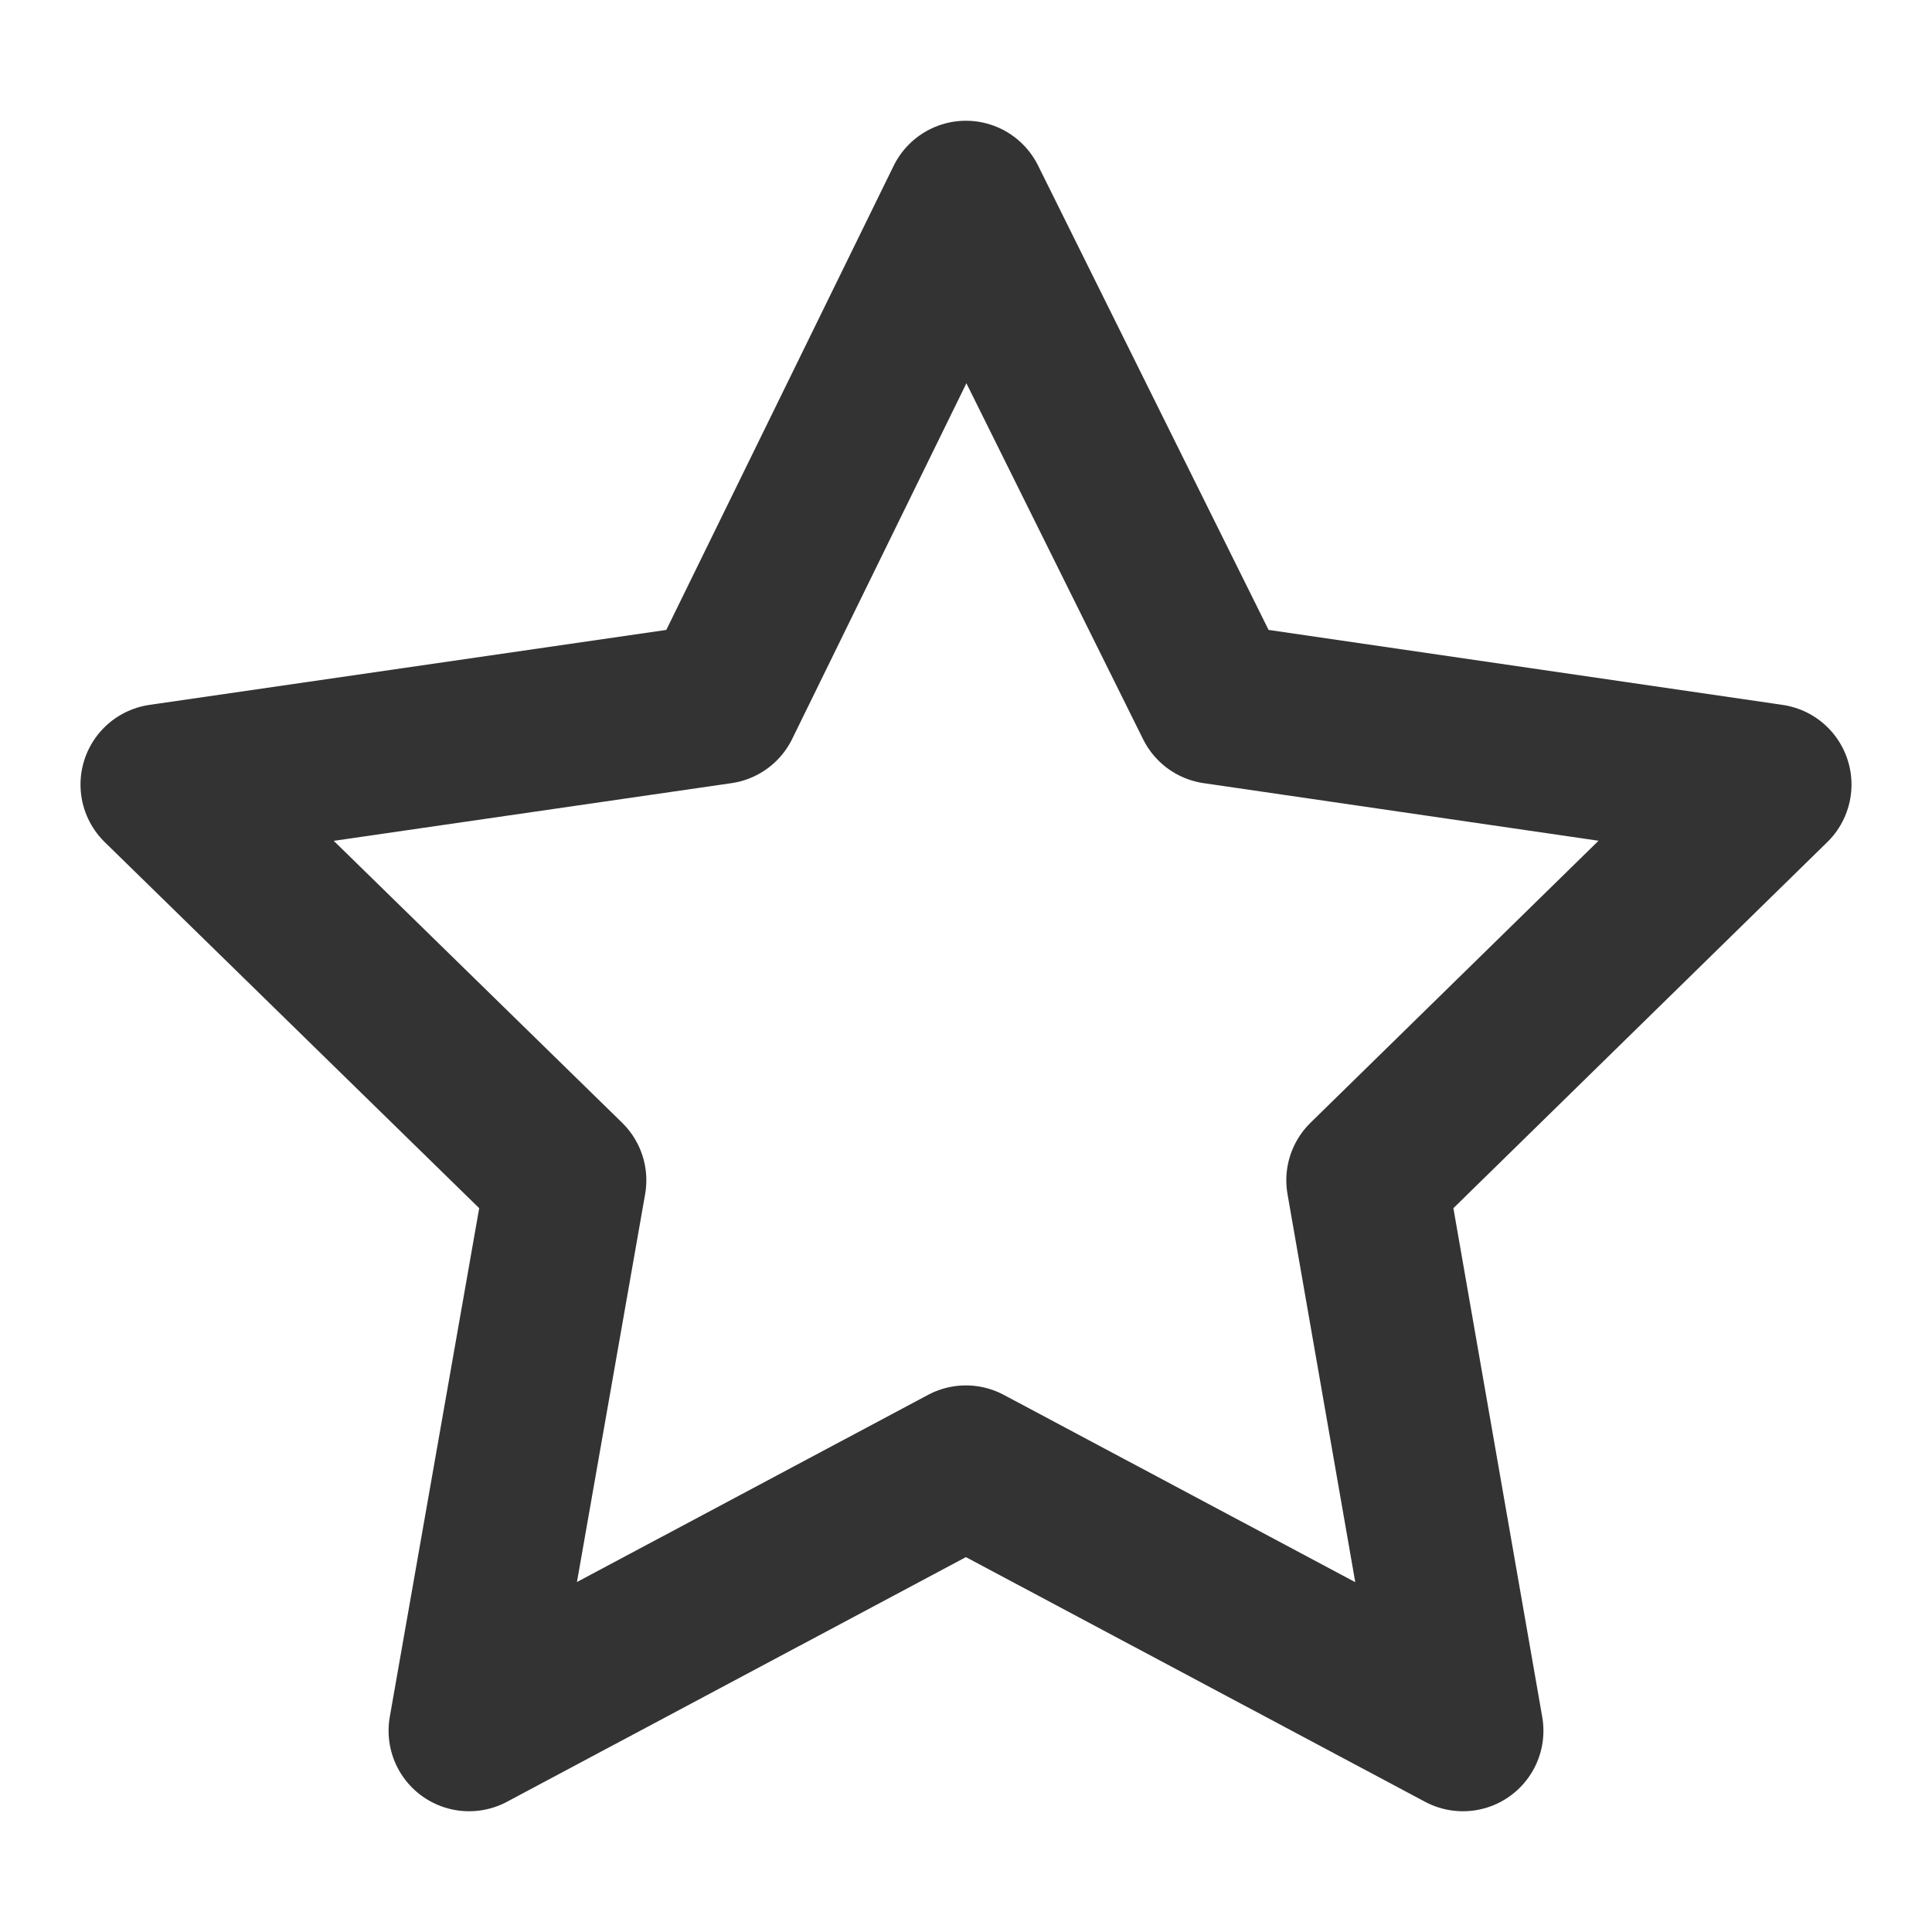
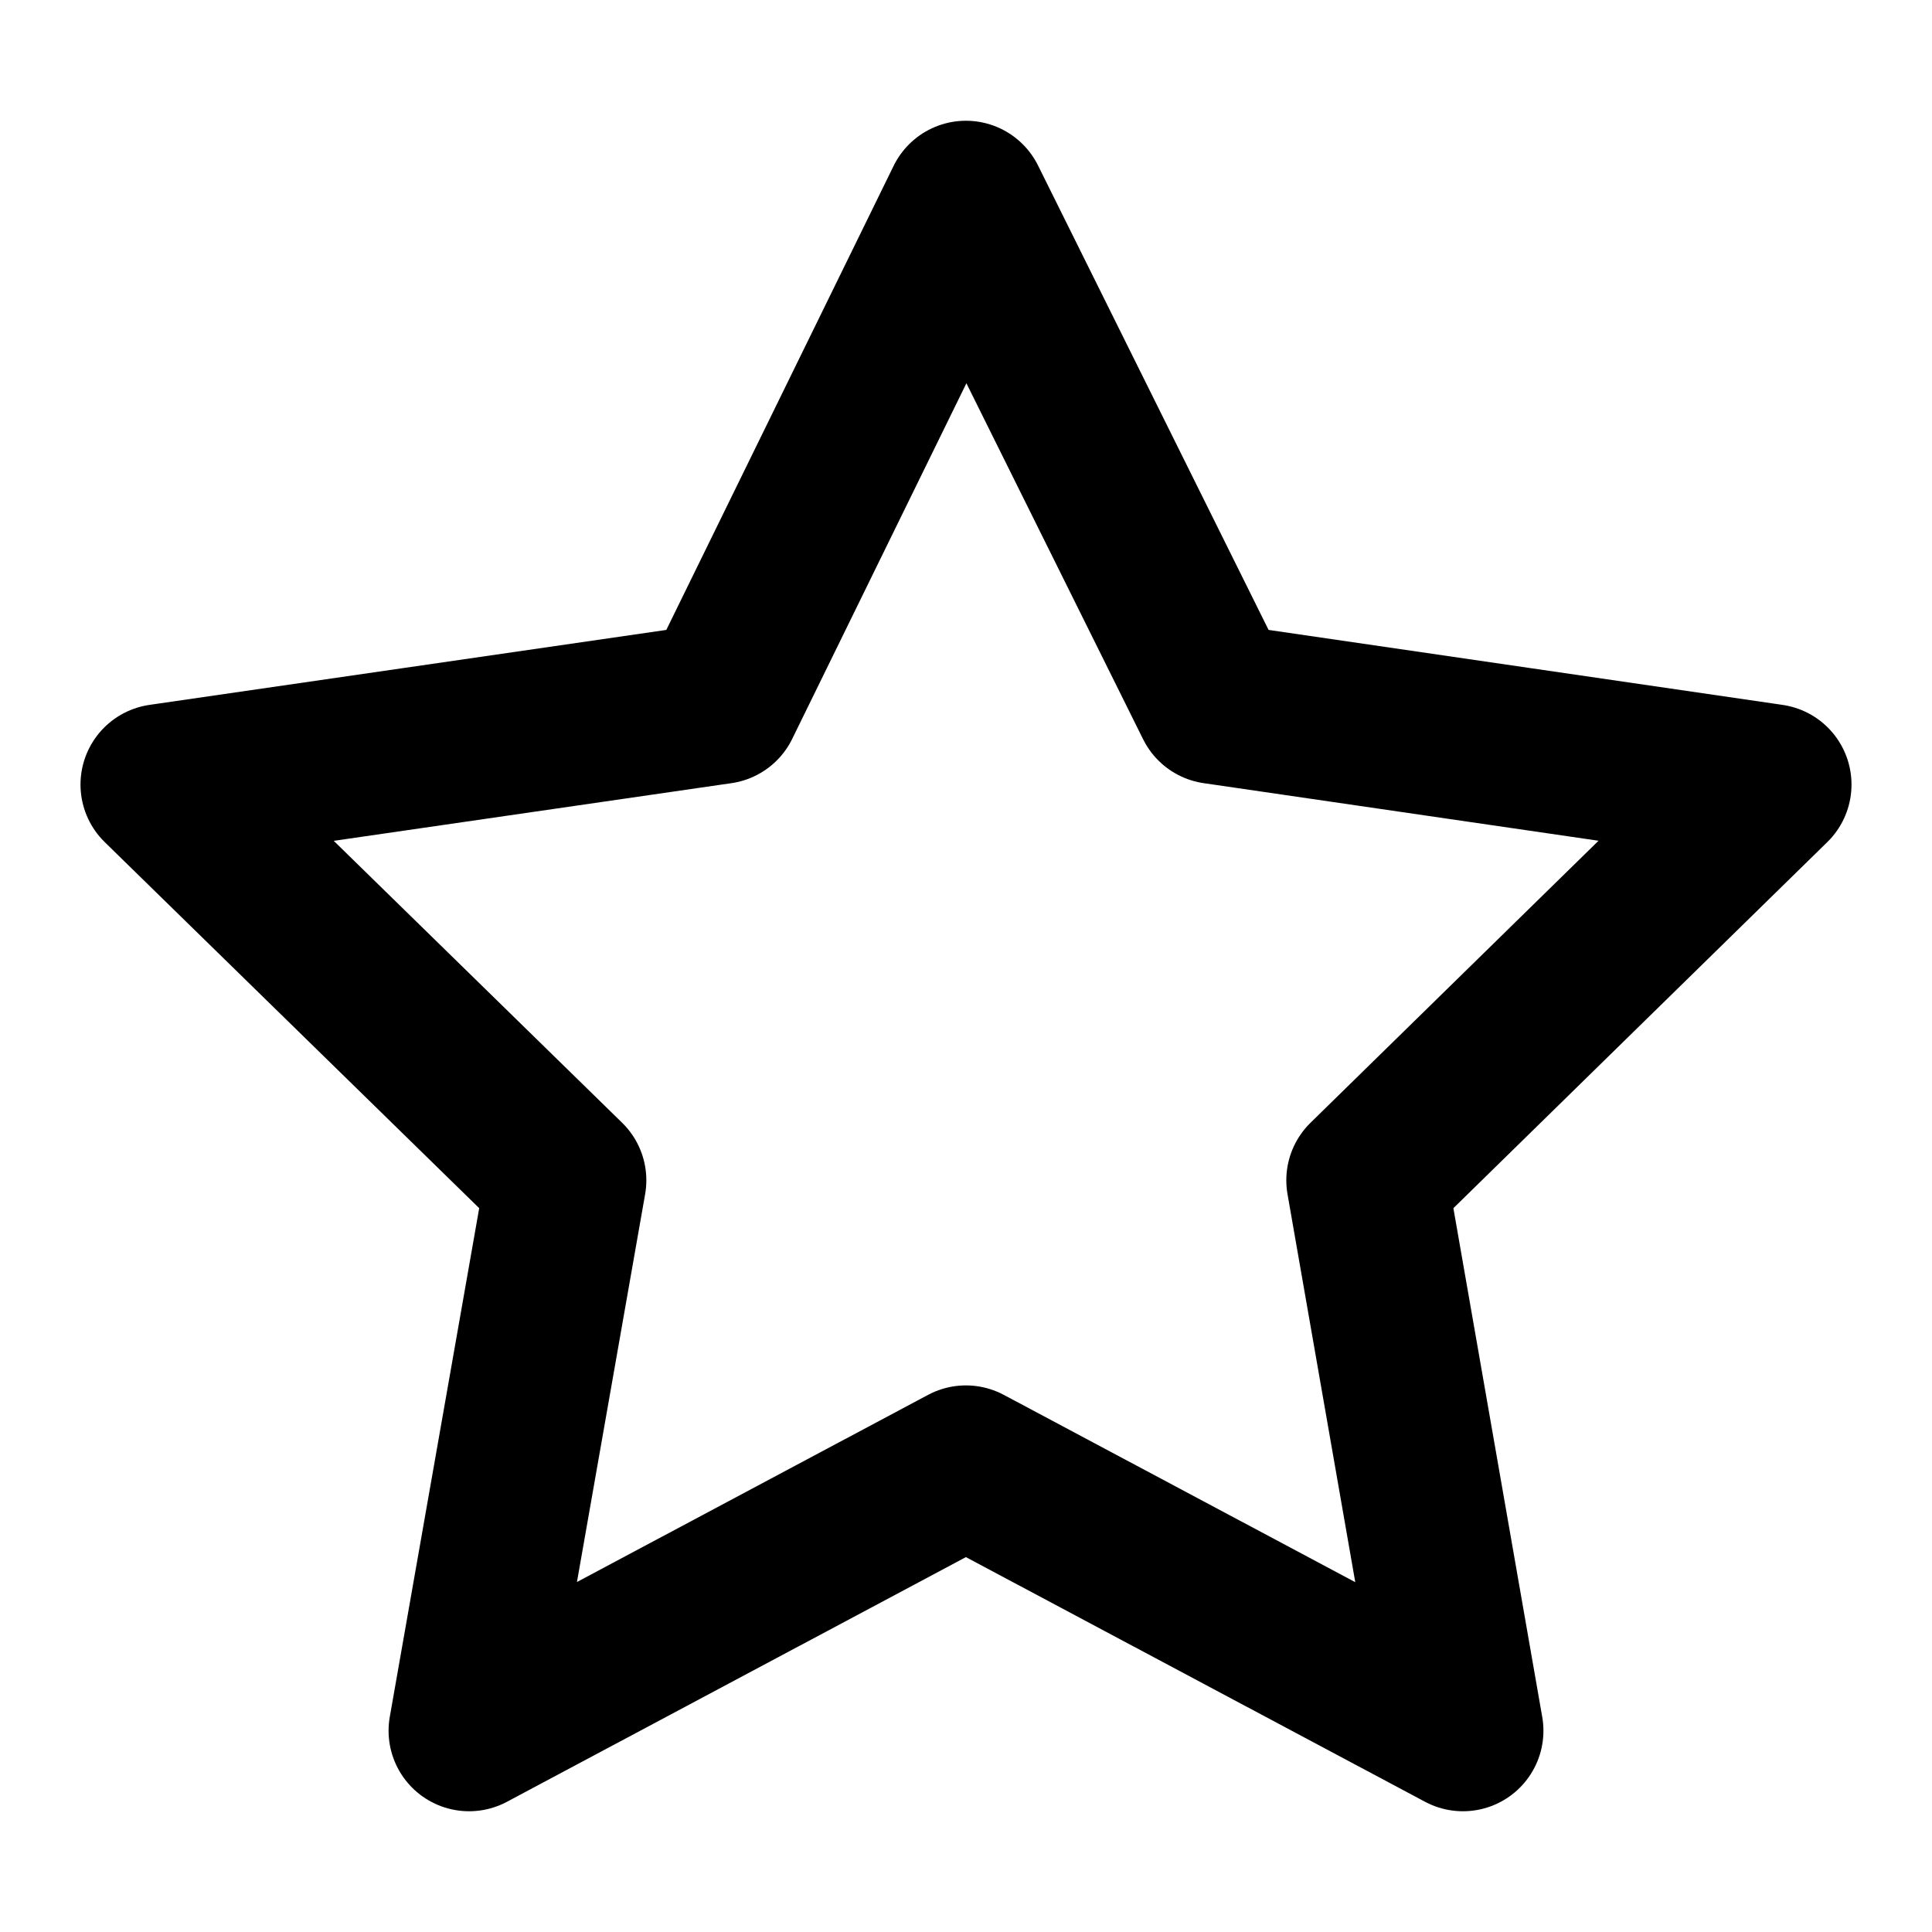
<svg xmlns="http://www.w3.org/2000/svg" width="24" height="24" viewBox="0 0 24 24" fill="none">
-   <path d="M11.999 2.5L8.943 8.739L2 9.746L7.029 14.662L5.827 21.5L11.999 18.21L18.173 21.5L16.979 14.662L22 9.746L15.096 8.739L11.999 2.5Z" stroke="#333333" stroke-width="2" stroke-linejoin="round" />
+   <path d="M11.999 2.5L8.943 8.739L2 9.746L7.029 14.662L5.827 21.5L11.999 18.21L18.173 21.5L16.979 14.662L22 9.746L15.096 8.739L11.999 2.5Z" stroke="currentColor" stroke-width="2" stroke-linejoin="round" fill="none" />
</svg>
